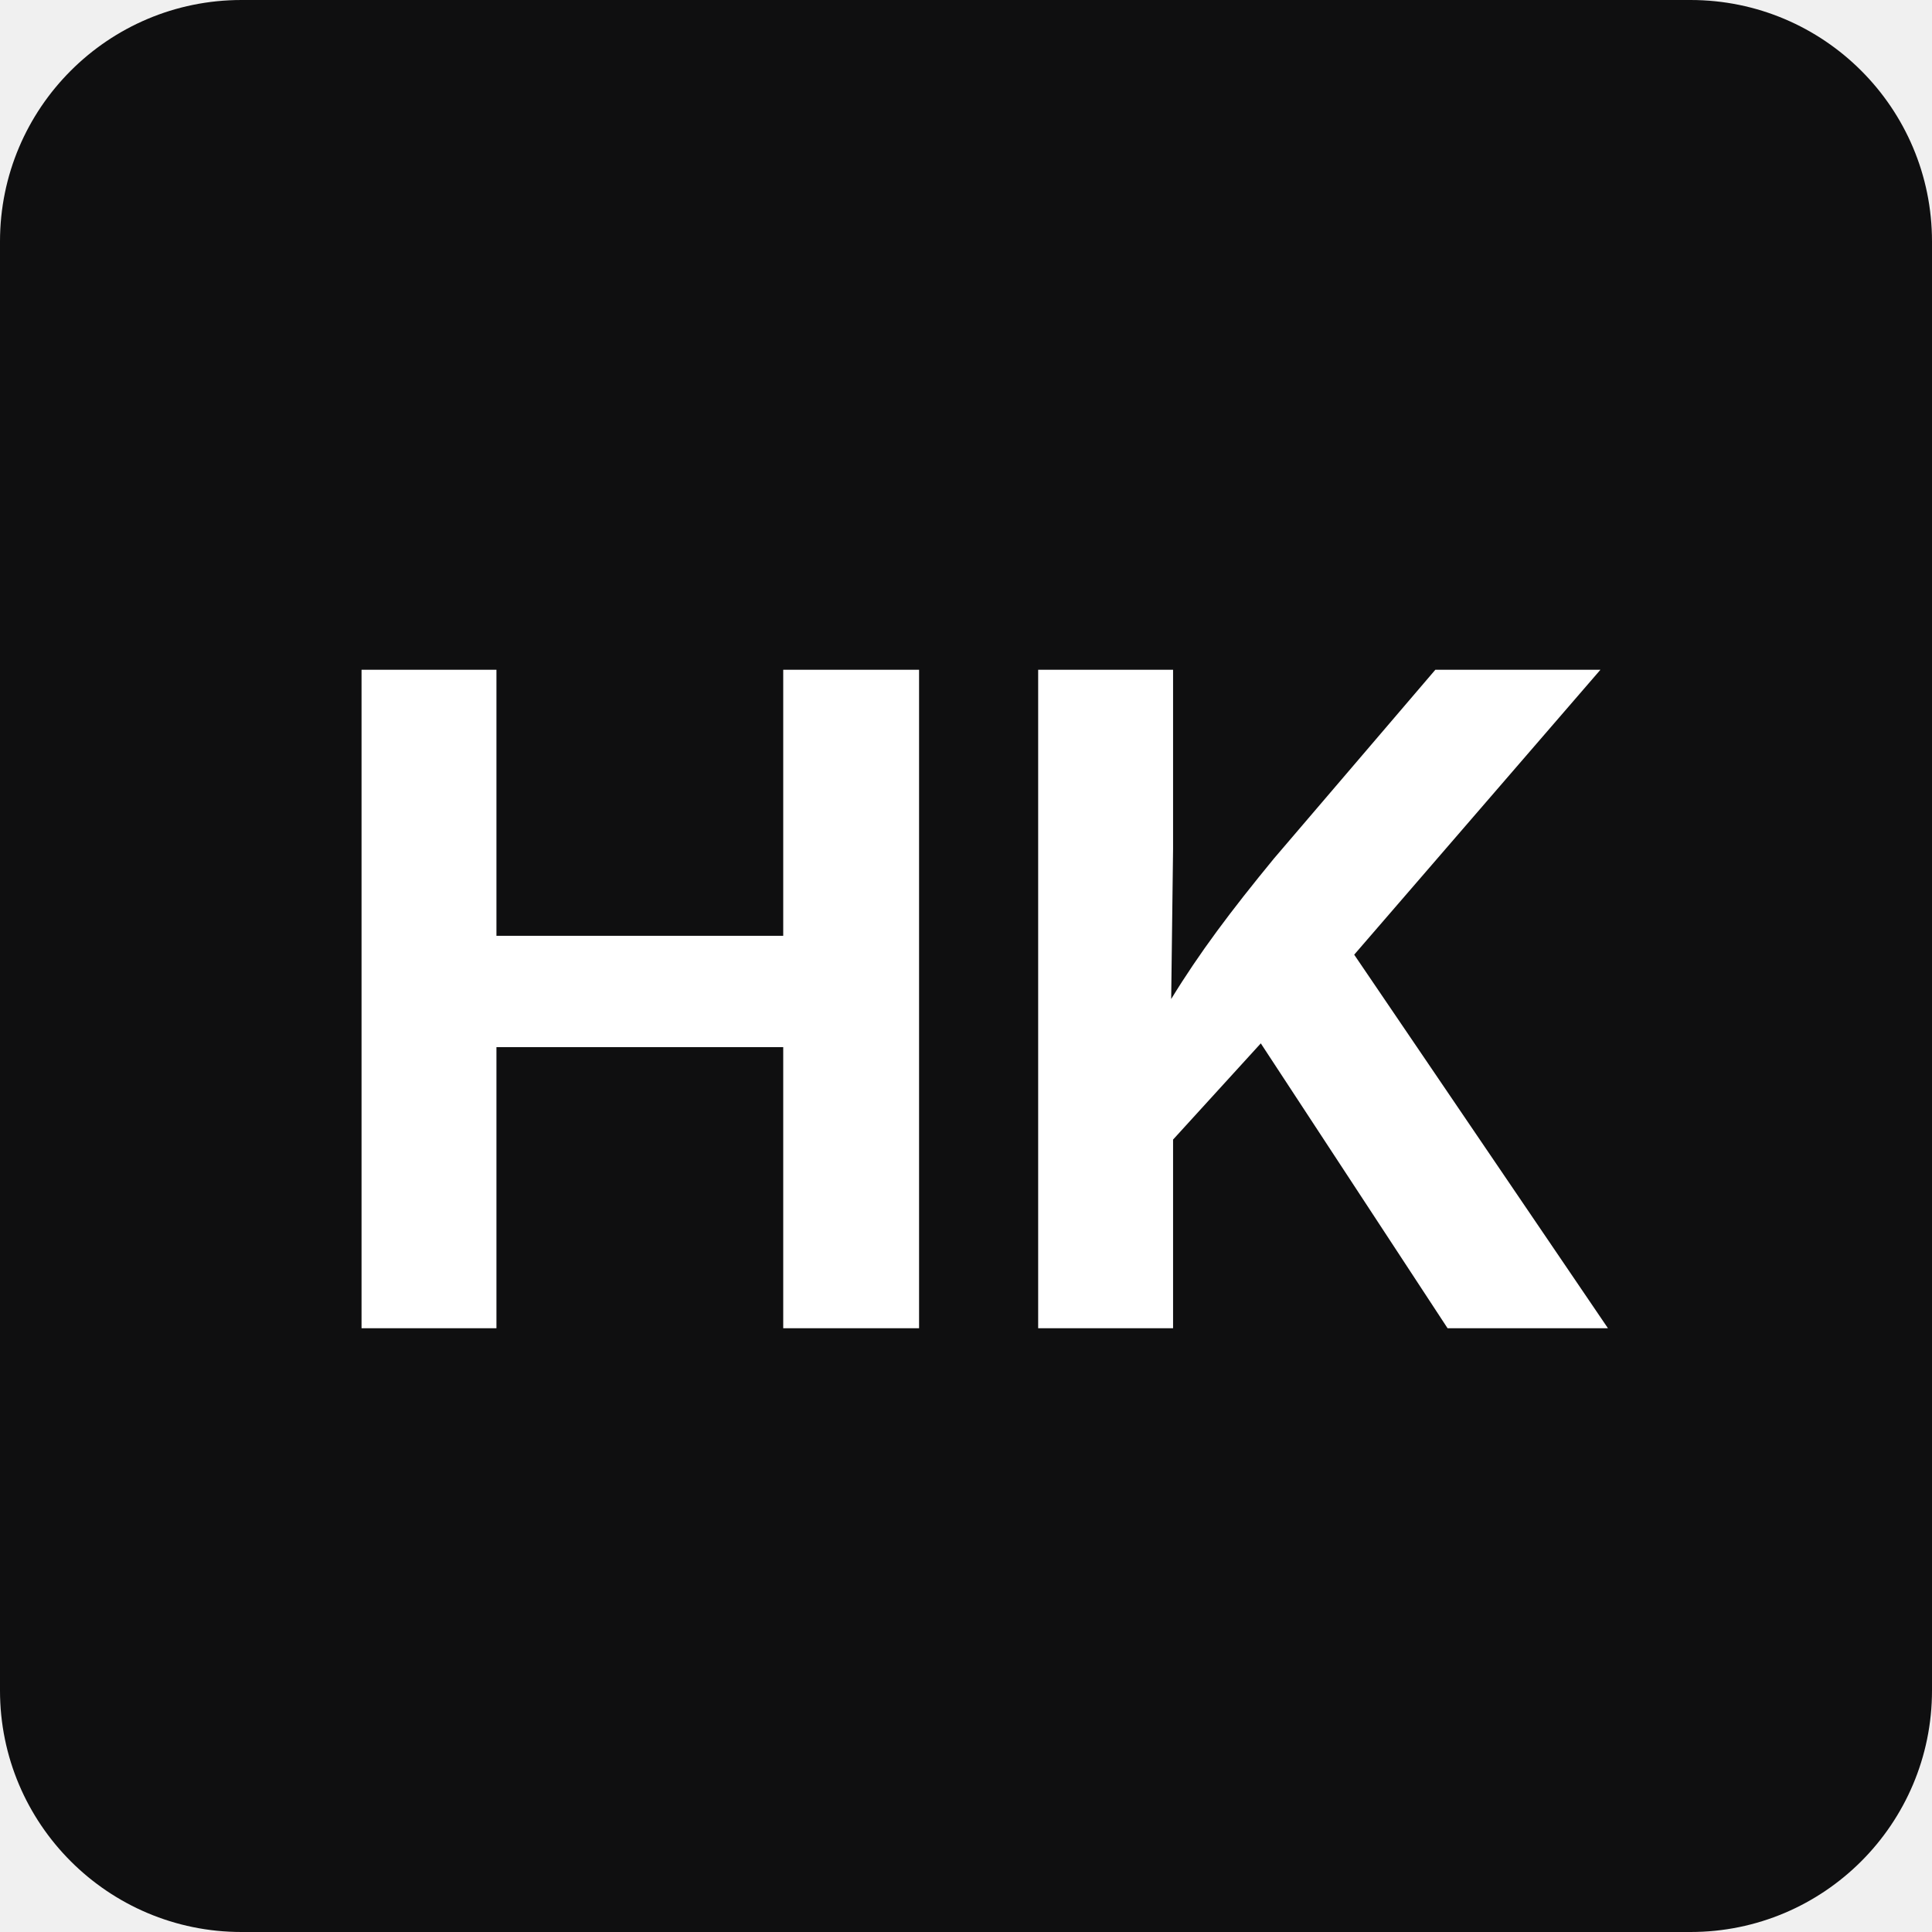
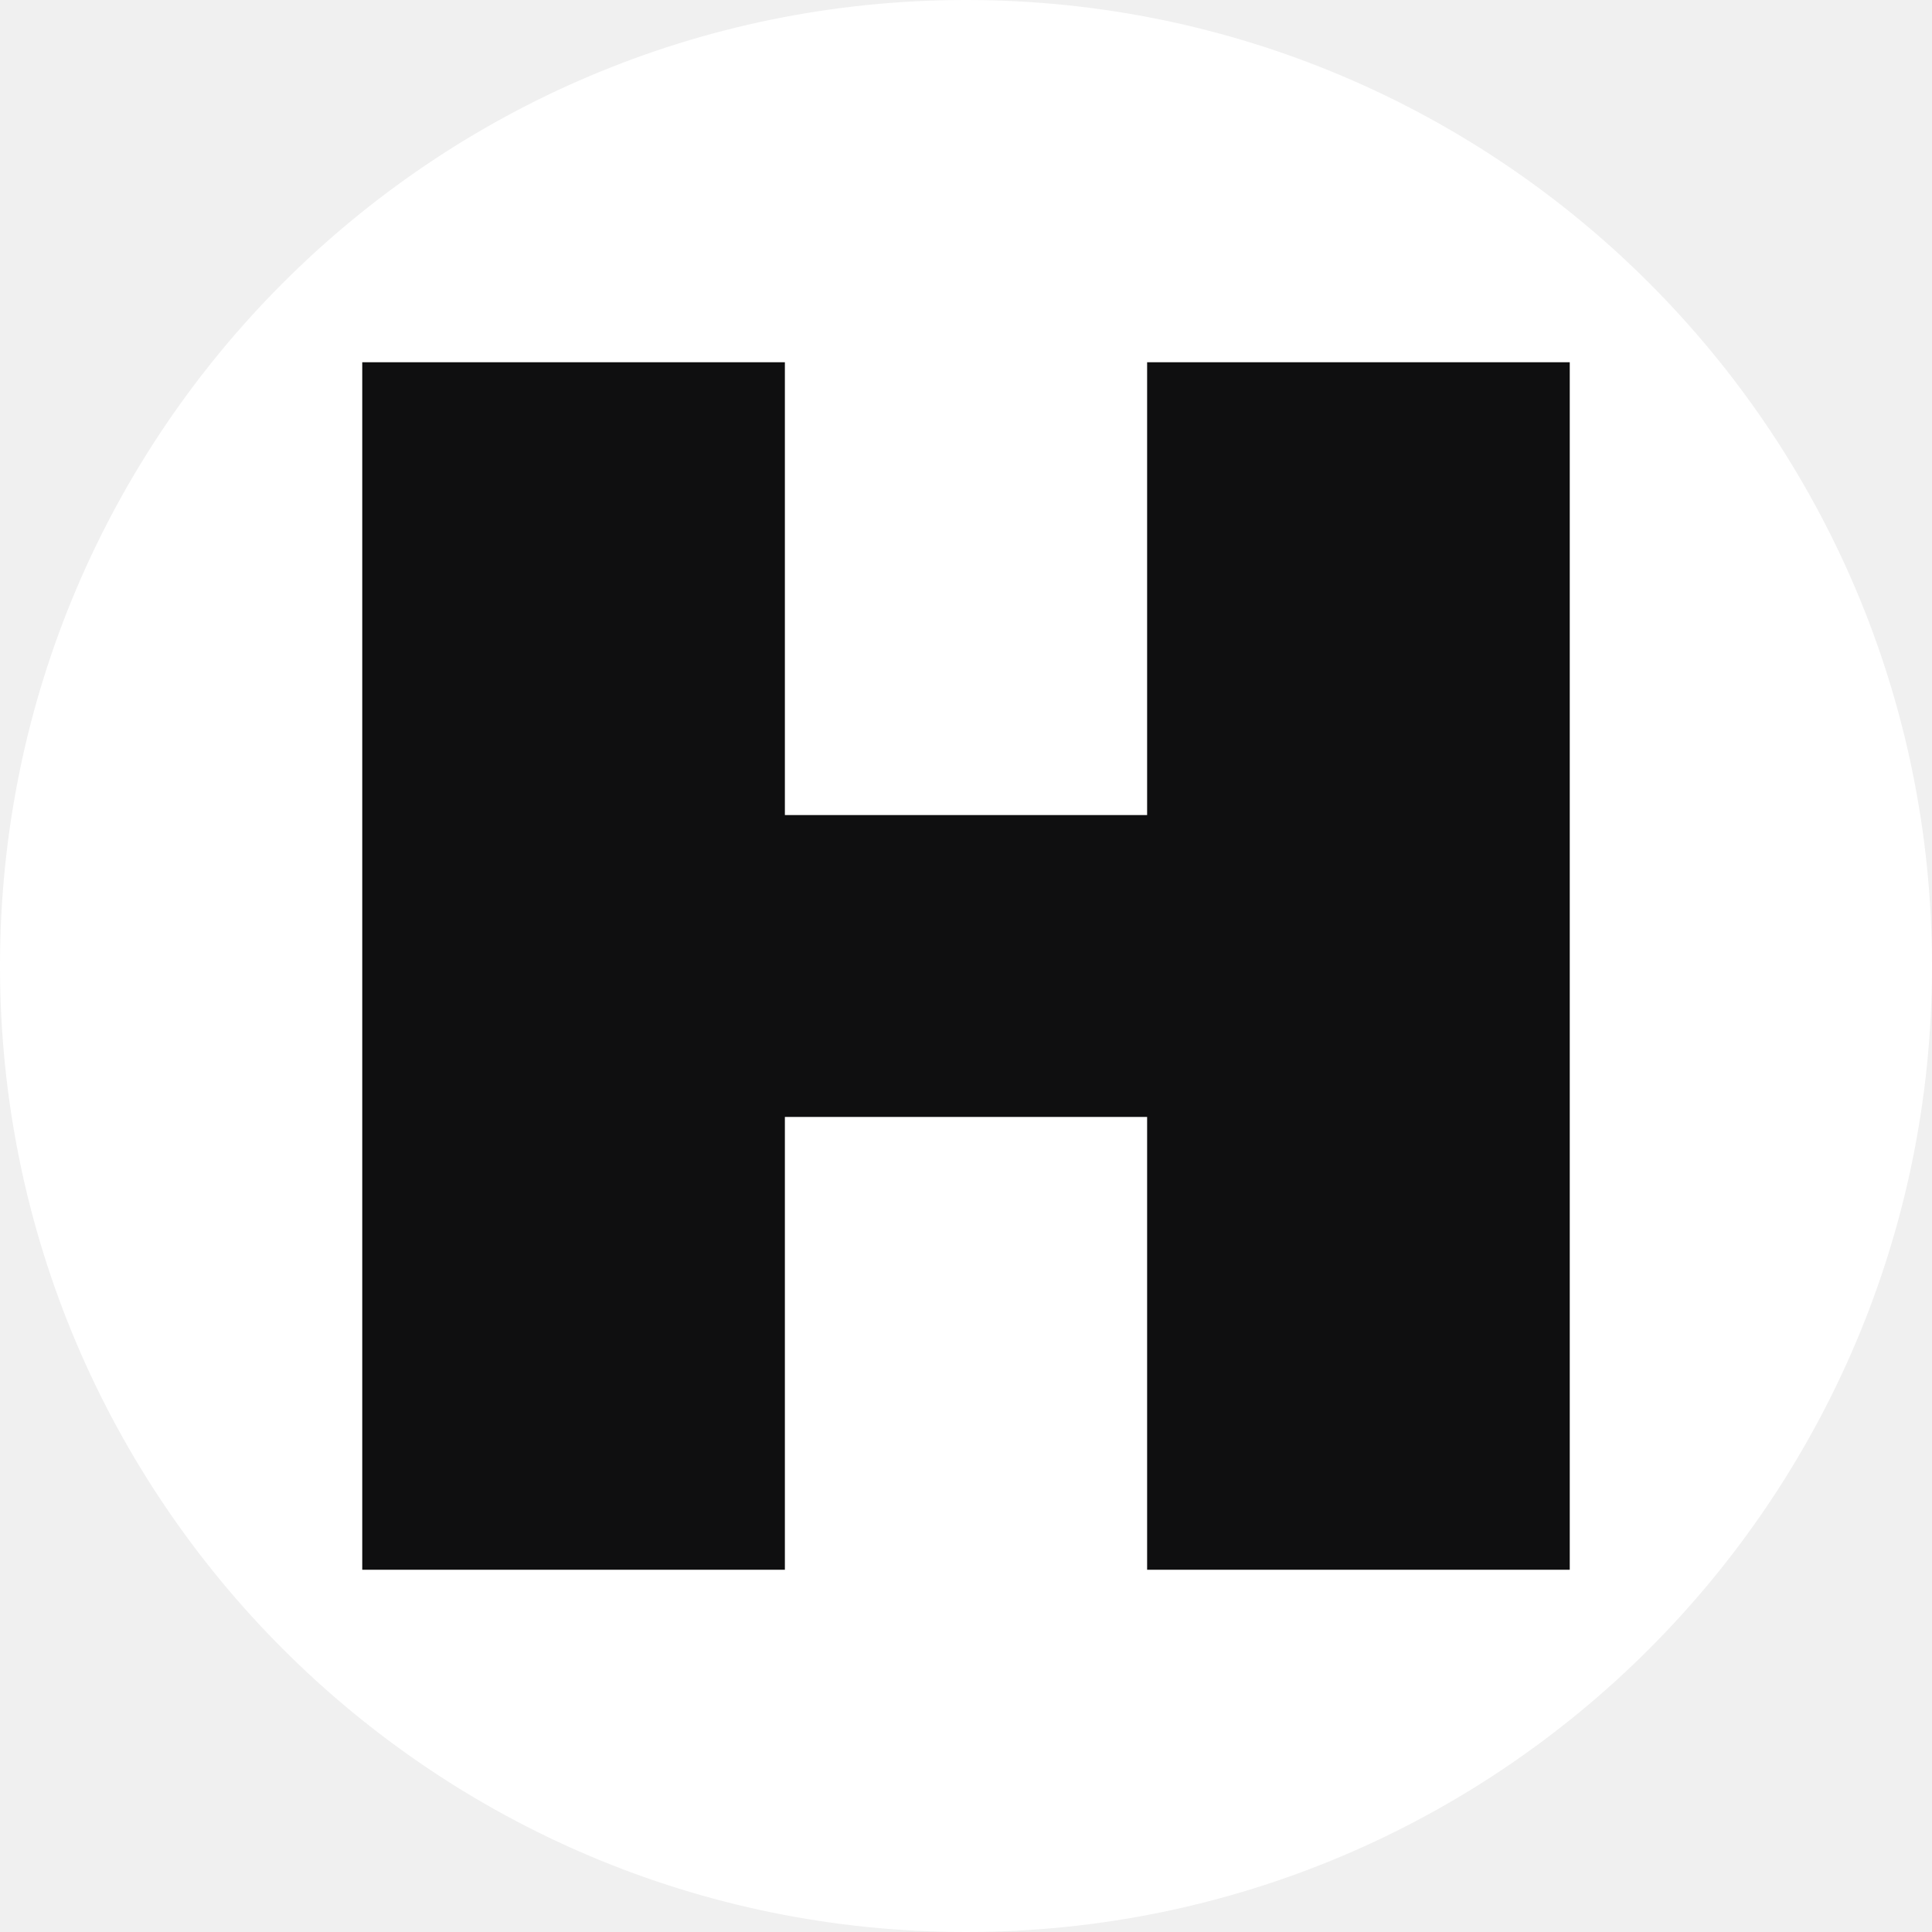
- <svg xmlns="http://www.w3.org/2000/svg" viewBox="0 0 32 32" role="img" aria-label="Hyoeun K logo">
-   <rect width="32" height="32" rx="4" fill="#0f0f10" />
-   <text x="16" y="22" text-anchor="middle" font-family="Inter, Arial, sans-serif" font-size="15" font-weight="700" fill="#ffffff">HK</text>
+ <svg xmlns="http://www.w3.org/2000/svg" viewBox="0 0 64 64" role="img" aria-label="Hyoeun Kwak">
+   <circle cx="32" cy="32" r="32" fill="#ffffff" />
+   <path fill="#0f0f10" d="M12 12h14v15h12V12h14v40H38V37H26v15H12z" />
</svg>
